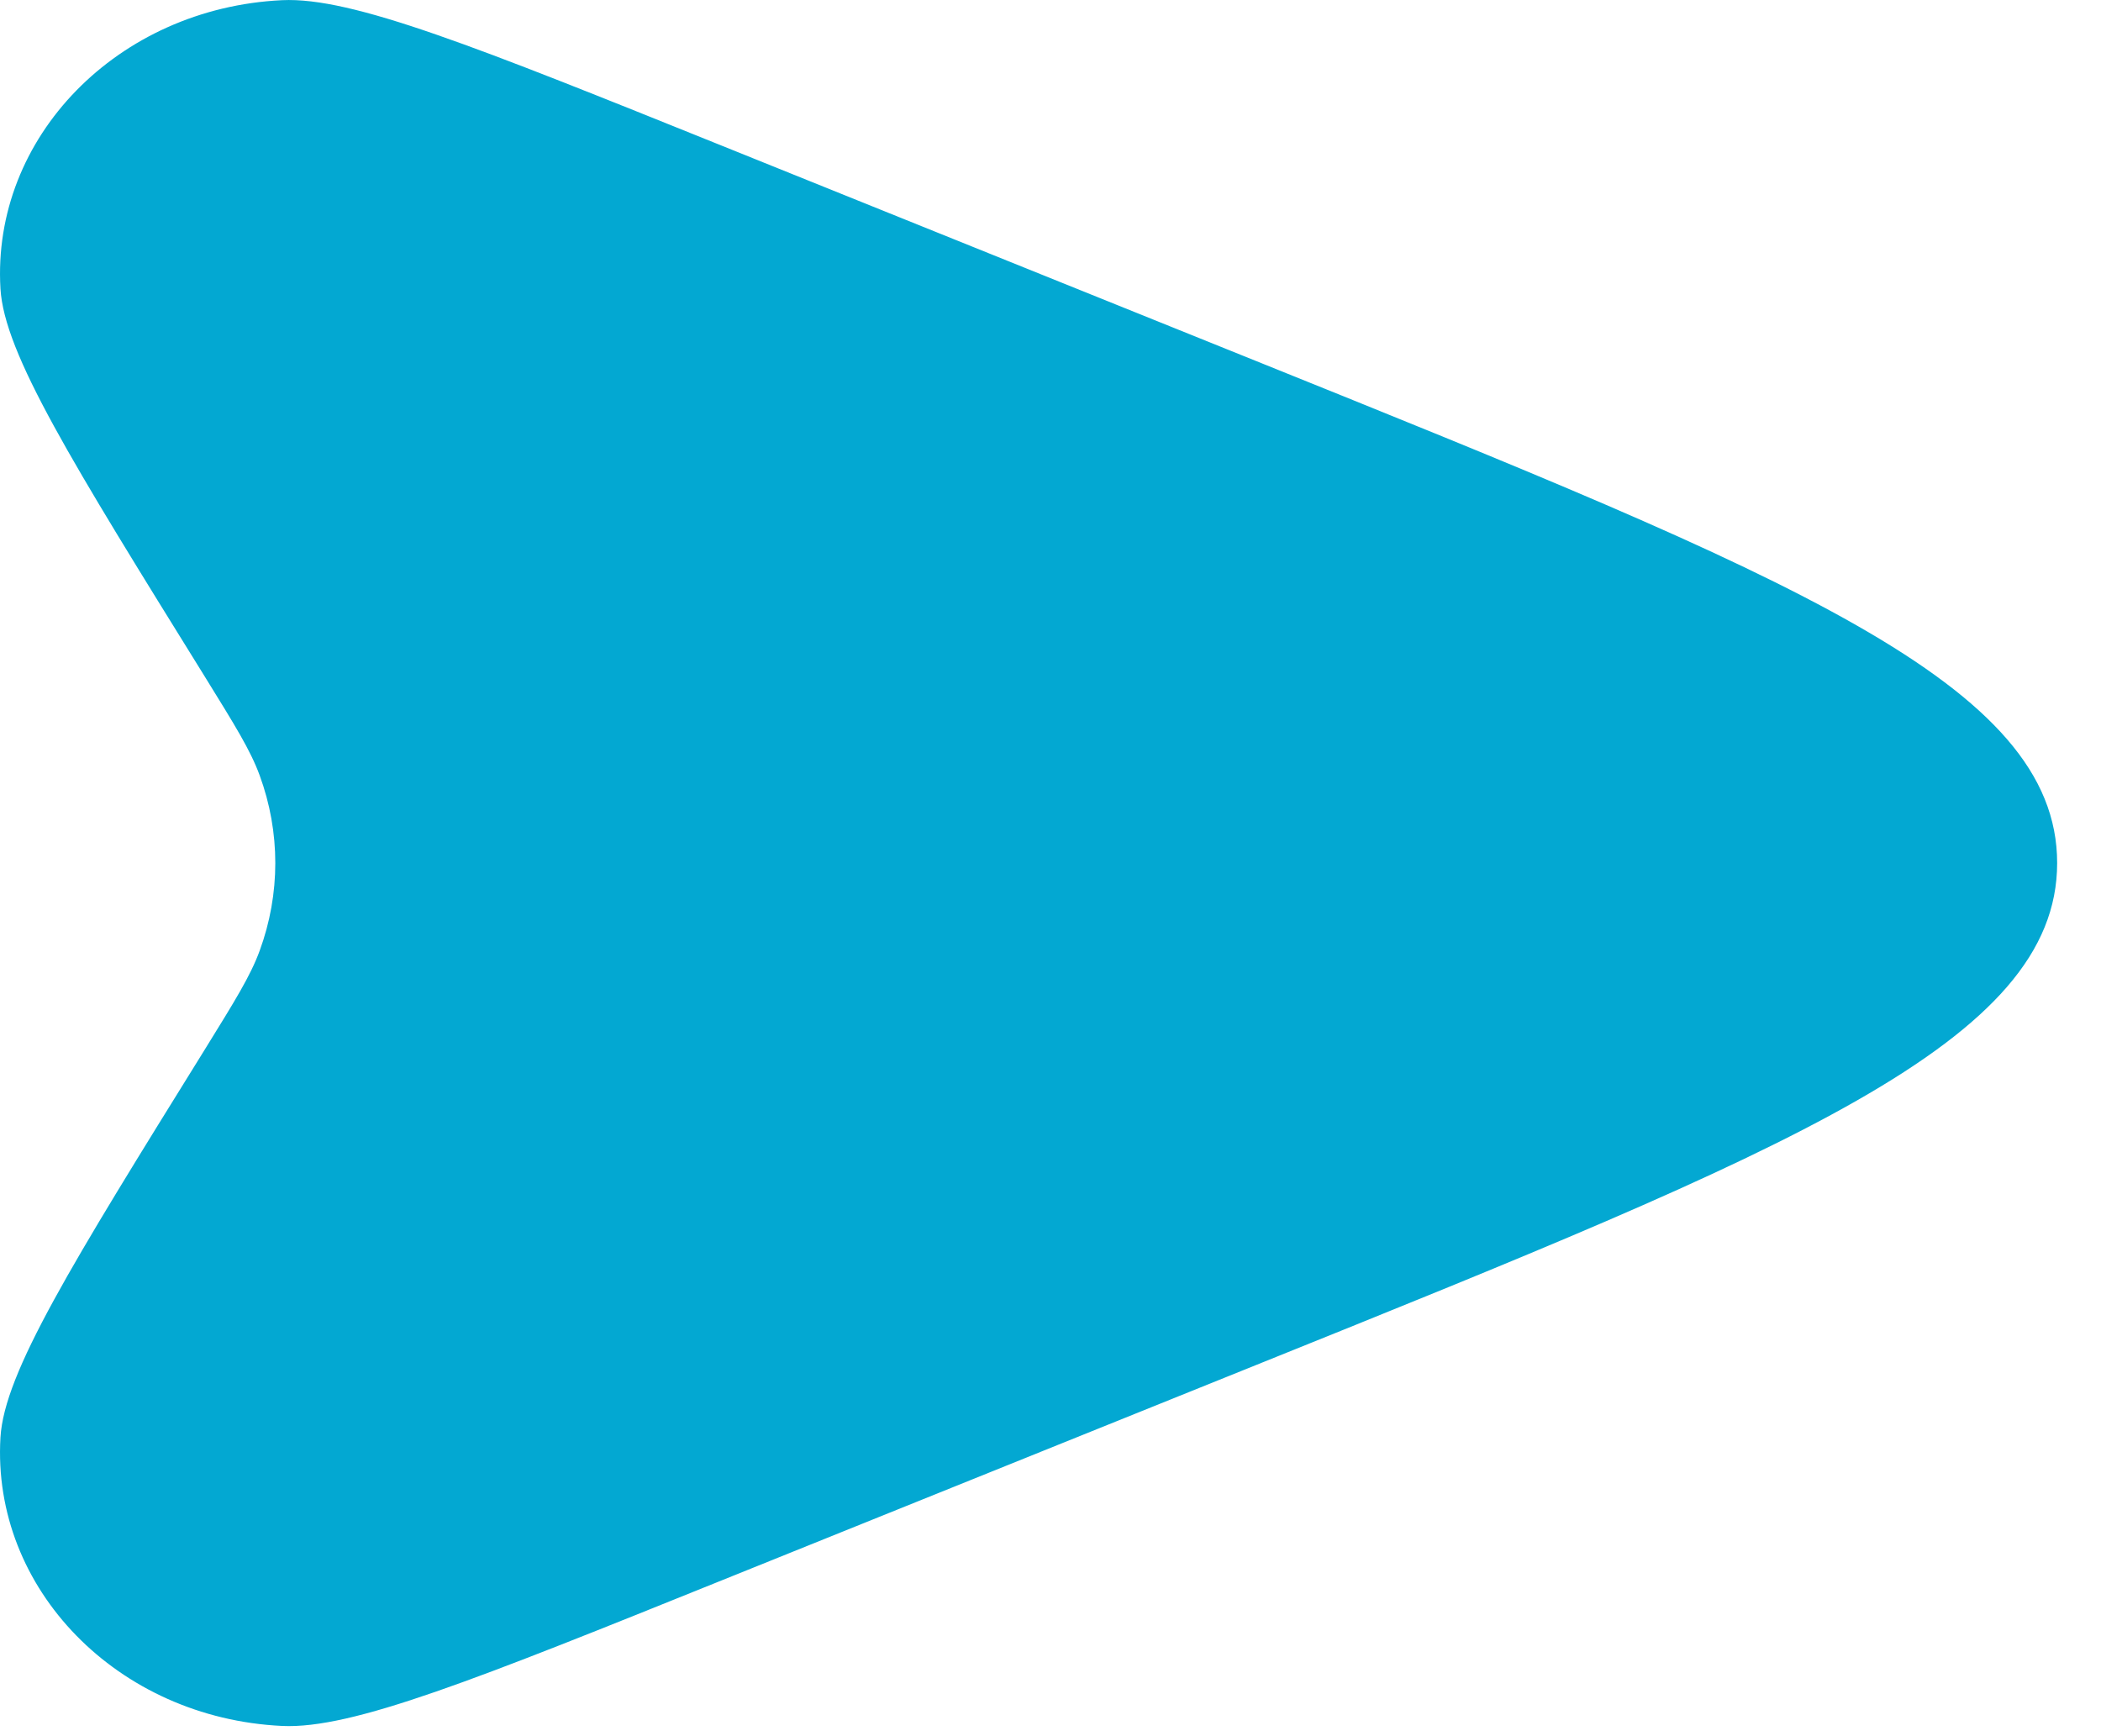
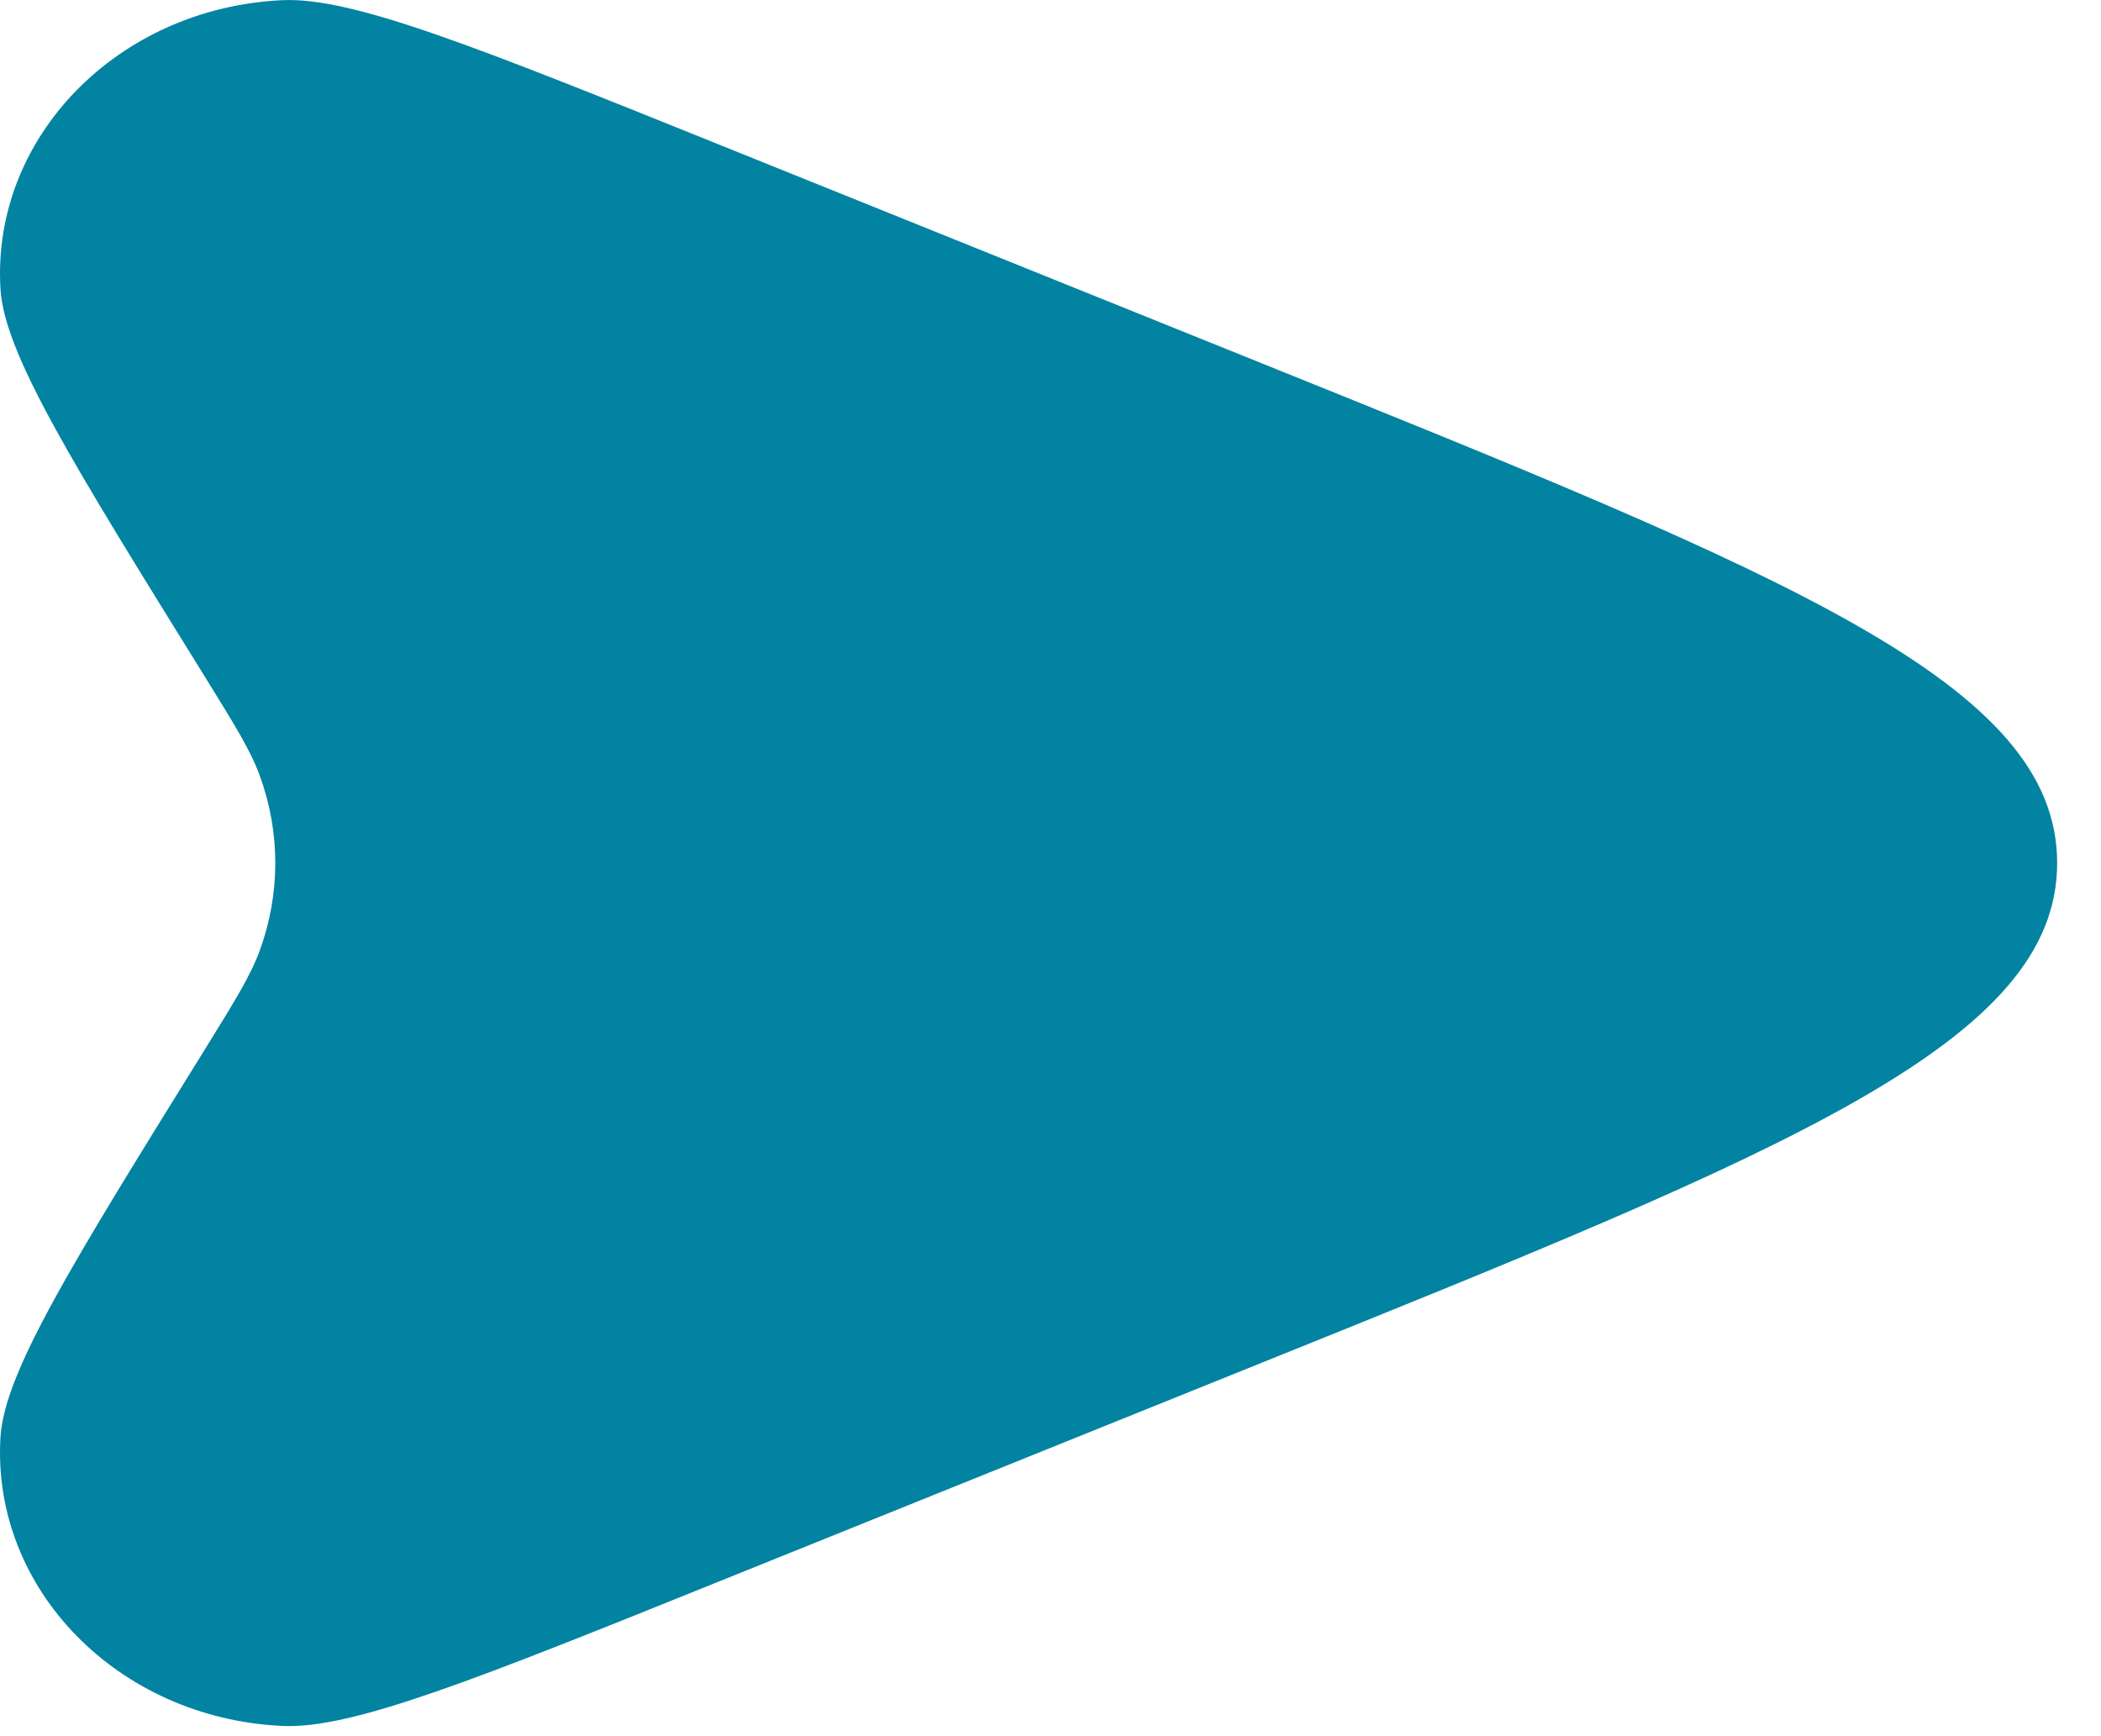
<svg xmlns="http://www.w3.org/2000/svg" width="23" height="19" viewBox="0 0 23 19" fill="none">
-   <path d="M13.749 3.952L7.909 1.598C5.207 0.509 3.856 -0.035 3.087 0.002C1.288 0.088 -0.093 1.504 0.005 3.161C0.047 3.87 0.779 5.049 2.242 7.408L2.242 7.408C2.574 7.945 2.741 8.213 2.842 8.488C3.071 9.111 3.071 9.787 2.842 10.411C2.741 10.686 2.574 10.954 2.242 11.491L2.242 11.491C0.779 13.849 0.047 15.029 0.005 15.738C-0.093 17.395 1.288 18.811 3.087 18.897C3.856 18.934 5.207 18.39 7.909 17.3L13.749 14.946C19.596 12.59 22.52 11.411 22.52 9.449C22.52 7.487 19.596 6.309 13.749 3.952Z" fill="#03A8D2" />
+   <path d="M13.749 3.952L7.909 1.598C5.207 0.509 3.856 -0.035 3.087 0.002C1.288 0.088 -0.093 1.504 0.005 3.161C0.047 3.87 0.779 5.049 2.242 7.408L2.242 7.408C2.574 7.945 2.741 8.213 2.842 8.488C3.071 9.111 3.071 9.787 2.842 10.411C2.741 10.686 2.574 10.954 2.242 11.491L2.242 11.491C0.779 13.849 0.047 15.029 0.005 15.738C-0.093 17.395 1.288 18.811 3.087 18.897C3.856 18.934 5.207 18.39 7.909 17.3L13.749 14.946C19.596 12.59 22.52 11.411 22.52 9.449C22.52 7.487 19.596 6.309 13.749 3.952Z" fill="#0283a2" />
</svg>
